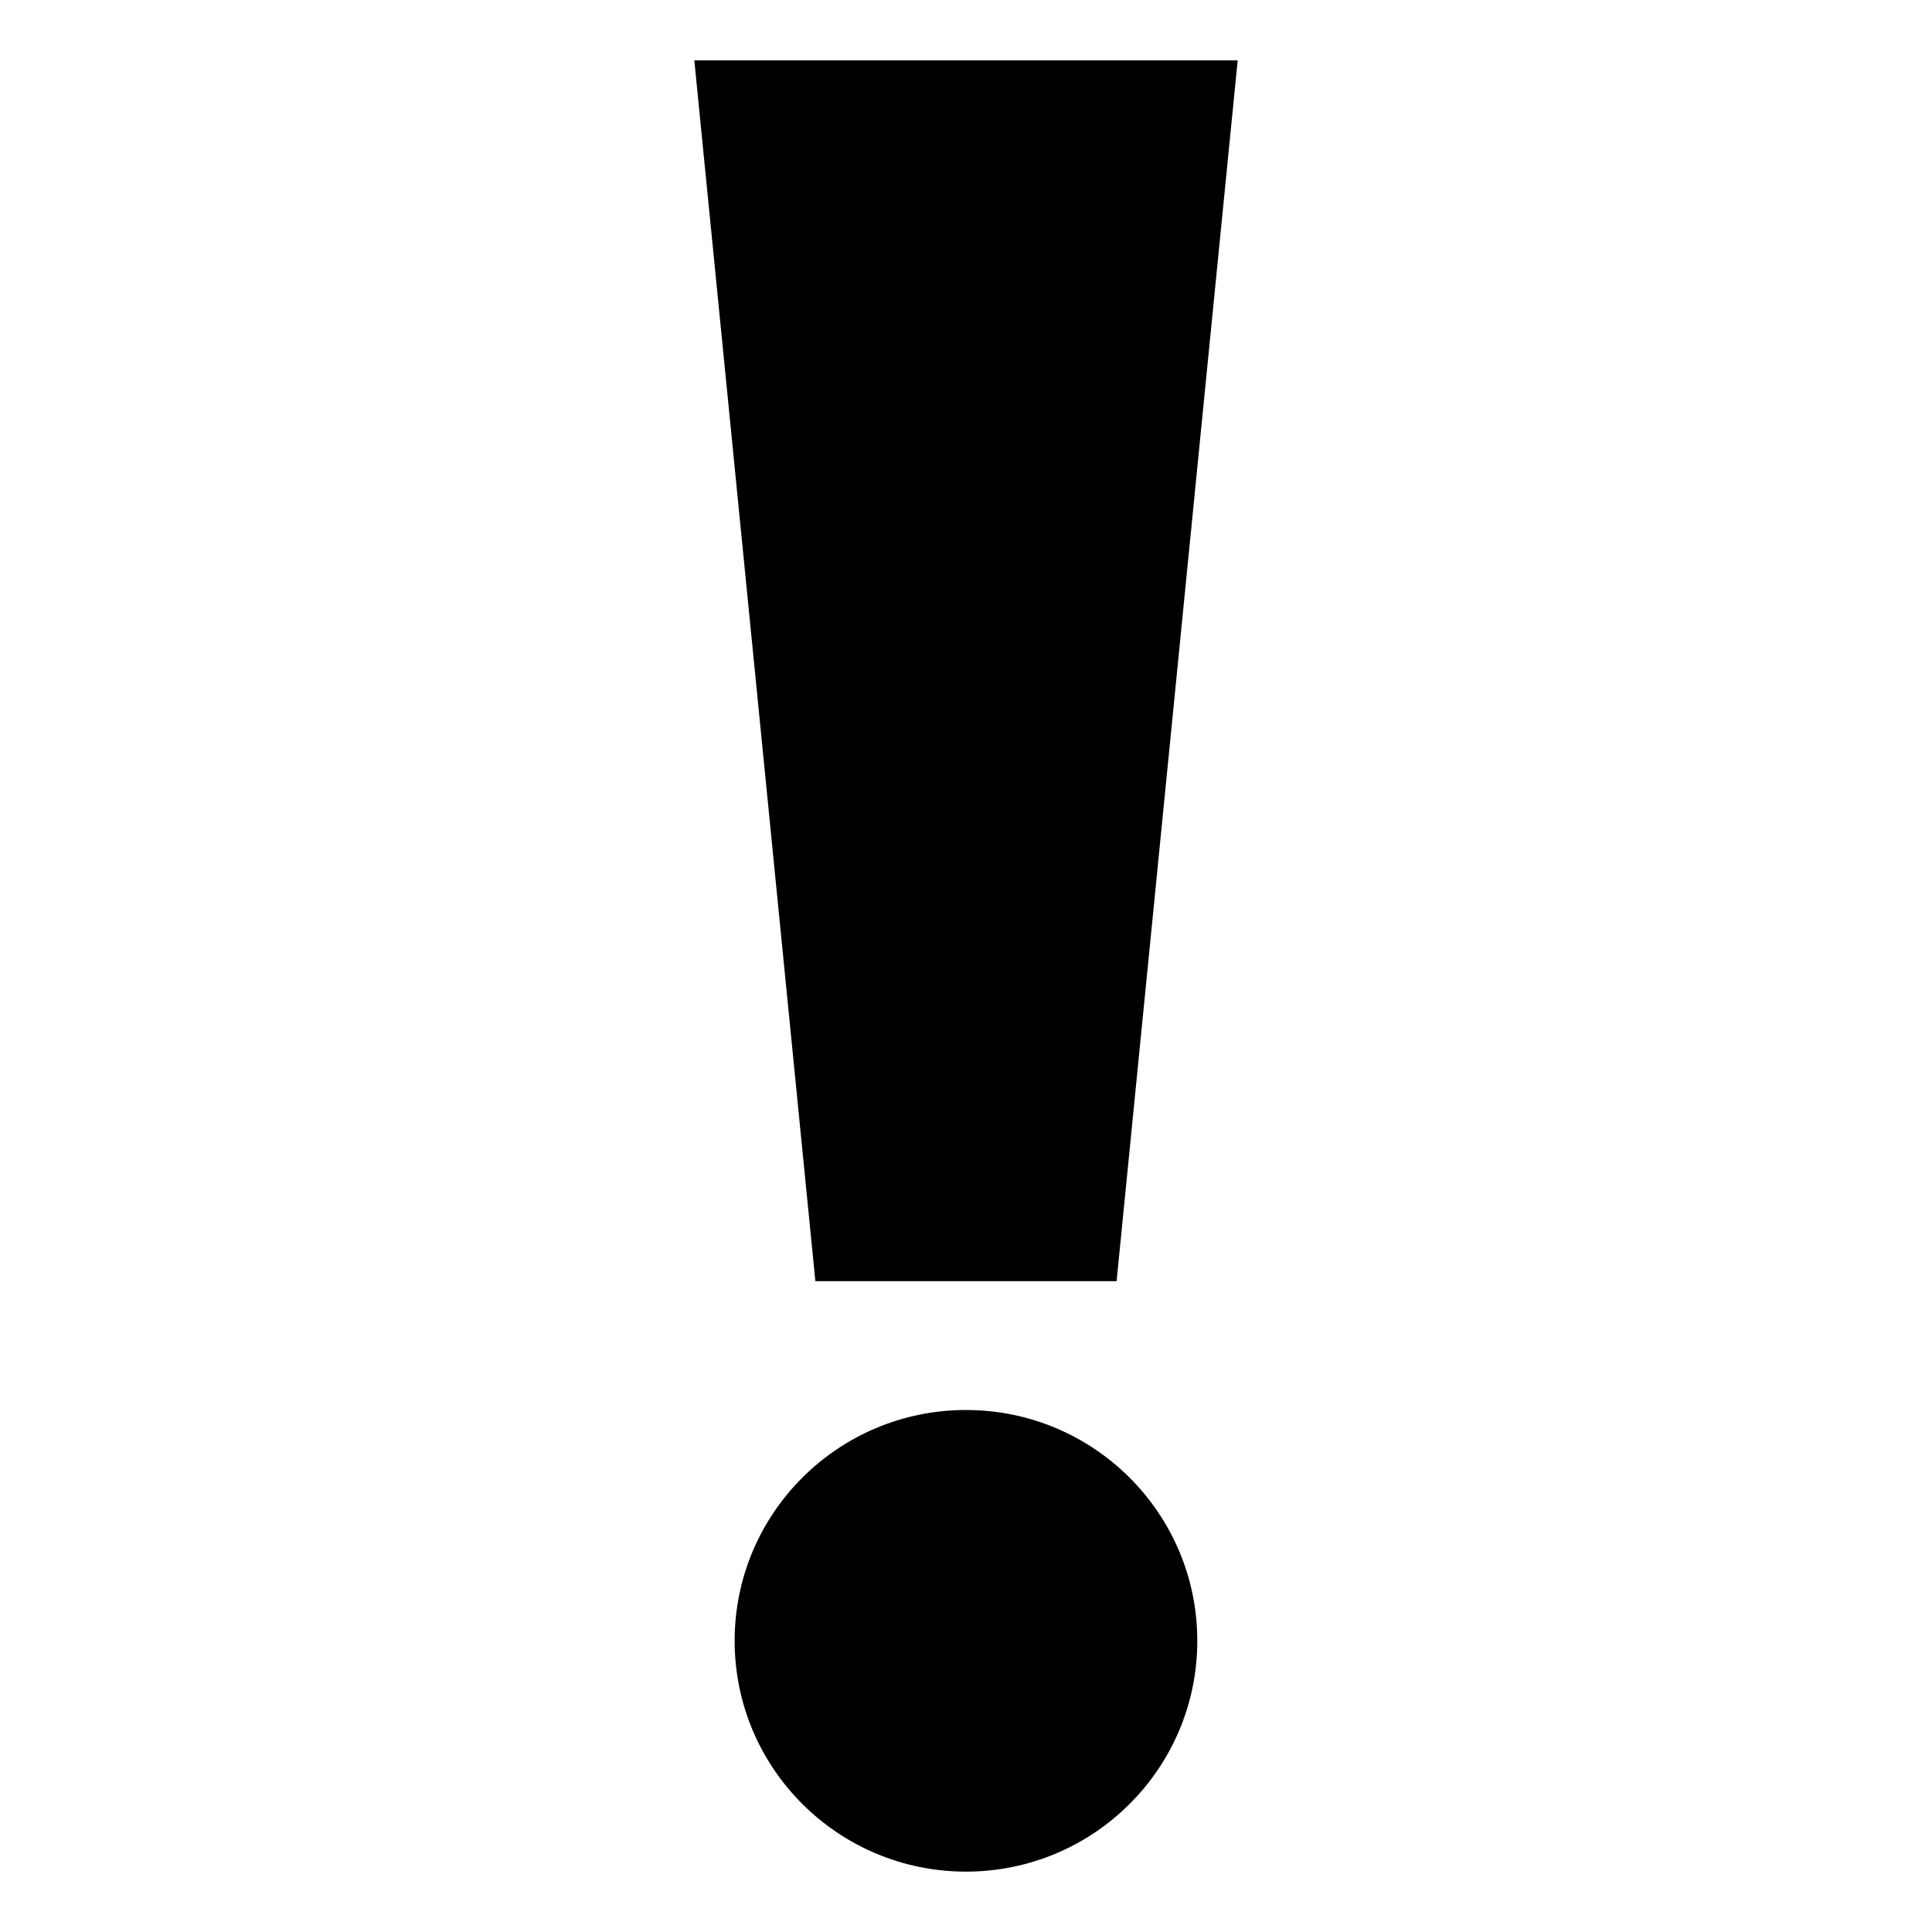
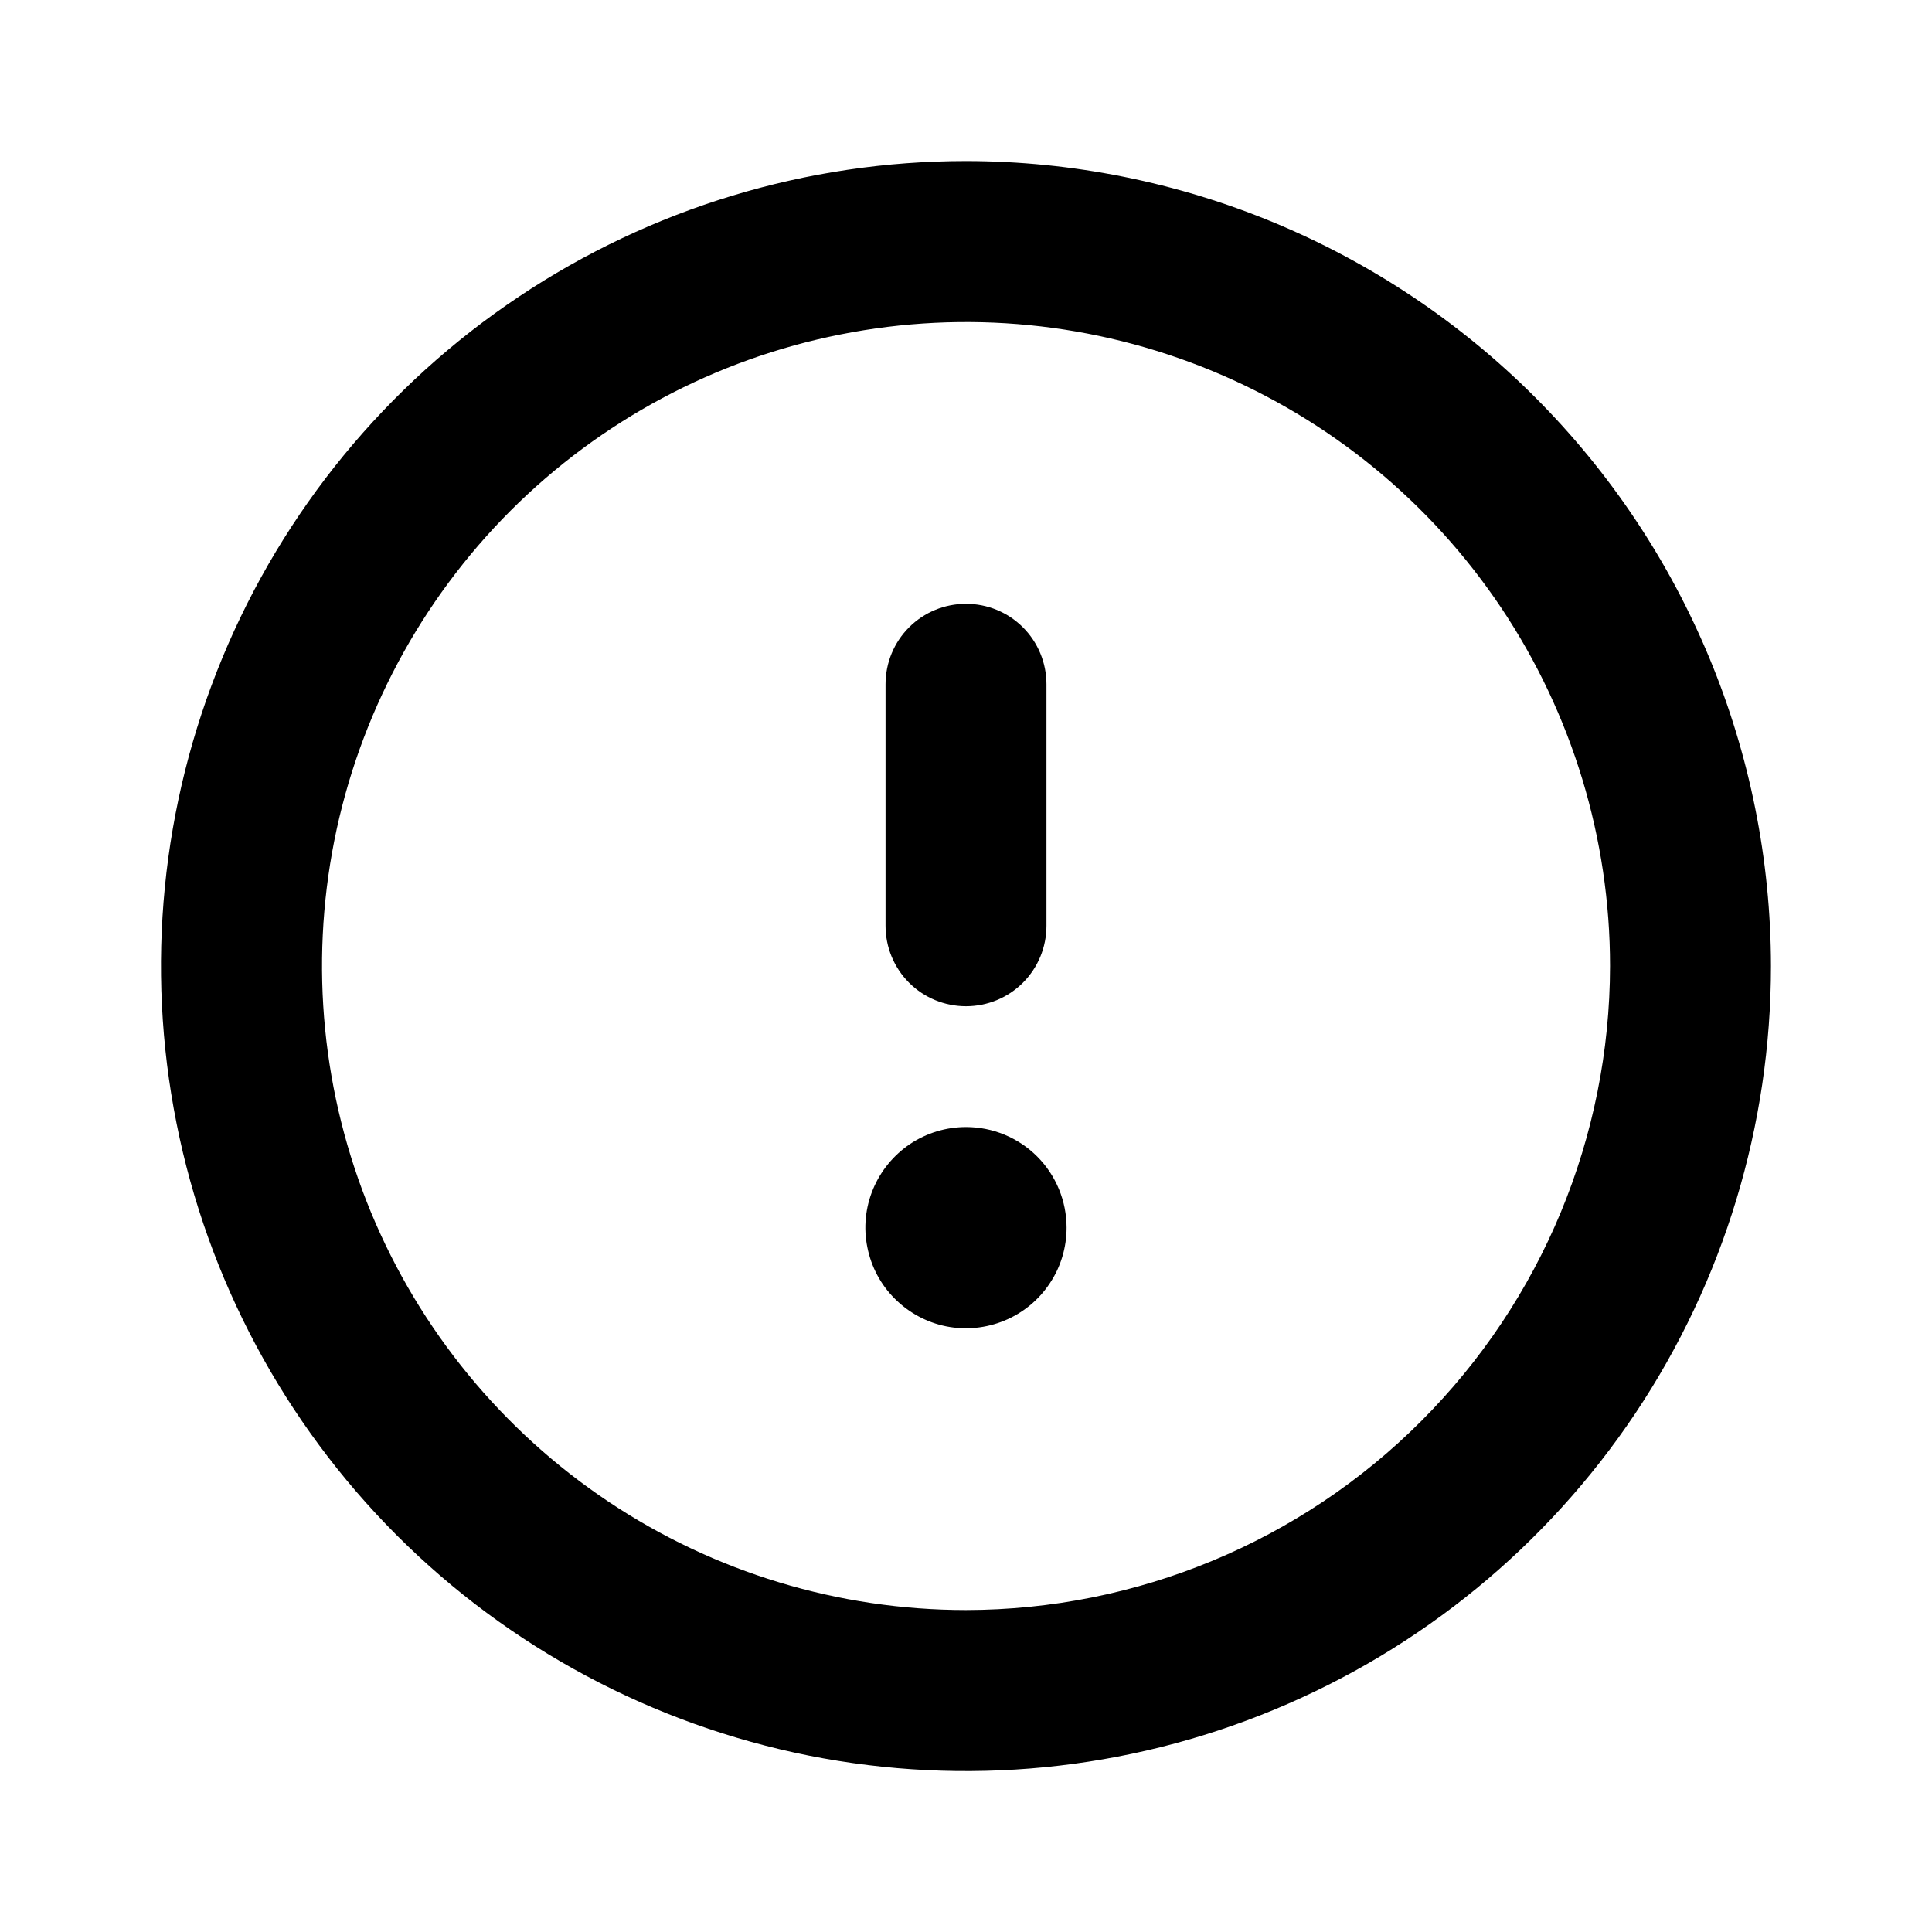
- <svg xmlns="http://www.w3.org/2000/svg" width="64px" height="64px" viewBox="0 0 64 64" aria-hidden="true" role="img" class="iconify iconify--emojione-monotone" preserveAspectRatio="xMidYMid meet">
-   <path d="M36.989 42.439H27.01L23 2h18z" fill="currentColor" />
-   <ellipse cx="31.999" cy="54.354" rx="7.663" ry="7.646" fill="currentColor" />
+ <svg xmlns="http://www.w3.org/2000/svg" width="17" height="17" viewBox="0 0 17 17" fill="none">
+   <path d="M8.5 9.917C8.325 9.917 8.154 9.969 8.008 10.066C7.863 10.164 7.749 10.302 7.682 10.464C7.615 10.625 7.597 10.803 7.632 10.975C7.666 11.147 7.75 11.305 7.874 11.428C7.998 11.552 8.156 11.637 8.327 11.671C8.499 11.705 8.677 11.687 8.839 11.62C9.001 11.553 9.139 11.44 9.236 11.294C9.334 11.149 9.385 10.977 9.385 10.802C9.385 10.568 9.292 10.342 9.126 10.176C8.96 10.01 8.735 9.917 8.5 9.917V9.917ZM8.5 8.854C8.688 8.854 8.868 8.78 9.001 8.647C9.134 8.514 9.208 8.334 9.208 8.146V6.021C9.208 5.833 9.134 5.653 9.001 5.52C8.868 5.387 8.688 5.313 8.5 5.313C8.312 5.313 8.132 5.387 7.999 5.52C7.866 5.653 7.792 5.833 7.792 6.021V8.146C7.792 8.334 7.866 8.514 7.999 8.647C8.132 8.78 8.312 8.854 8.5 8.854ZM8.5 1.417C7.099 1.417 5.73 1.832 4.565 2.611C3.4 3.389 2.492 4.495 1.956 5.79C1.42 7.084 1.279 8.508 1.553 9.882C1.826 11.256 2.501 12.518 3.491 13.509C4.482 14.5 5.744 15.174 7.118 15.448C8.492 15.721 9.916 15.581 11.211 15.044C12.505 14.508 13.611 13.601 14.39 12.436C15.168 11.271 15.583 9.901 15.583 8.5C15.581 6.622 14.834 4.822 13.506 3.494C12.178 2.166 10.378 1.419 8.5 1.417V1.417ZM8.5 14.167C7.379 14.167 6.284 13.835 5.352 13.212C4.42 12.589 3.694 11.704 3.265 10.669C2.836 9.633 2.724 8.494 2.942 7.395C3.161 6.296 3.701 5.286 4.493 4.493C5.286 3.701 6.295 3.161 7.395 2.943C8.494 2.724 9.633 2.836 10.669 3.265C11.704 3.694 12.589 4.42 13.212 5.352C13.834 6.284 14.167 7.38 14.167 8.5C14.165 10.003 13.567 11.443 12.505 12.505C11.443 13.568 10.002 14.165 8.5 14.167Z" fill="black" />
</svg>
